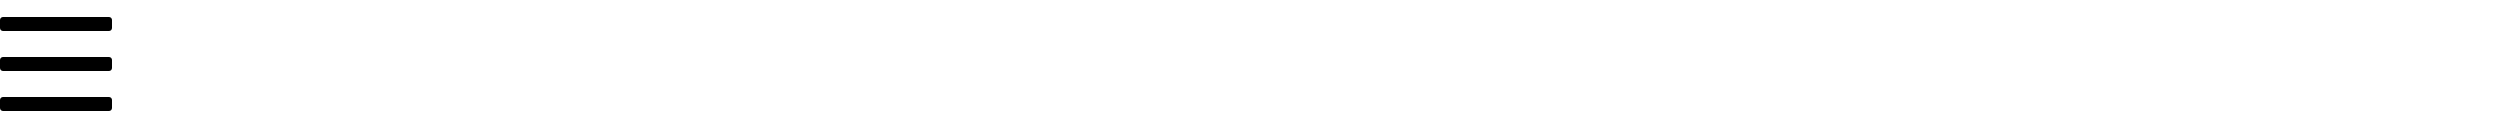
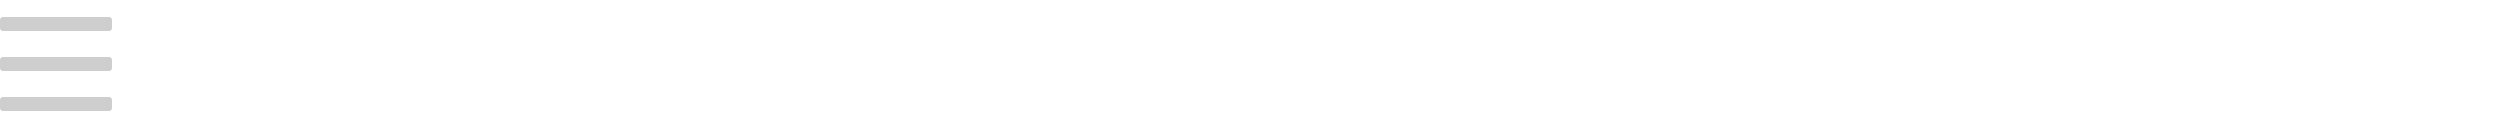
<svg viewBox="0 0 10000 500">
-   <path transform="translate(0, 0)" d="M436 124H12c-6.627 0-12-5.373-12-12V80c0-6.627 5.373-12 12-12h424c6.627 0 12 5.373 12 12v32c0 6.627-5.373 12-12 12zm0 160H12c-6.627 0-12-5.373-12-12v-32c0-6.627 5.373-12 12-12h424c6.627 0 12 5.373 12 12v32c0 6.627-5.373 12-12 12zm0 160H12c-6.627 0-12-5.373-12-12v-32c0-6.627 5.373-12 12-12h424c6.627 0 12 5.373 12 12v32c0 6.627-5.373 12-12 12z" />
+   <path transform="translate(0, 0)" fill="#cecece" d="M436 124H12c-6.627 0-12-5.373-12-12V80c0-6.627 5.373-12 12-12h424c6.627 0 12 5.373 12 12v32c0 6.627-5.373 12-12 12zm0 160H12c-6.627 0-12-5.373-12-12v-32c0-6.627 5.373-12 12-12h424c6.627 0 12 5.373 12 12v32c0 6.627-5.373 12-12 12zm0 160H12c-6.627 0-12-5.373-12-12v-32c0-6.627 5.373-12 12-12h424c6.627 0 12 5.373 12 12v32c0 6.627-5.373 12-12 12z" />
</svg>
